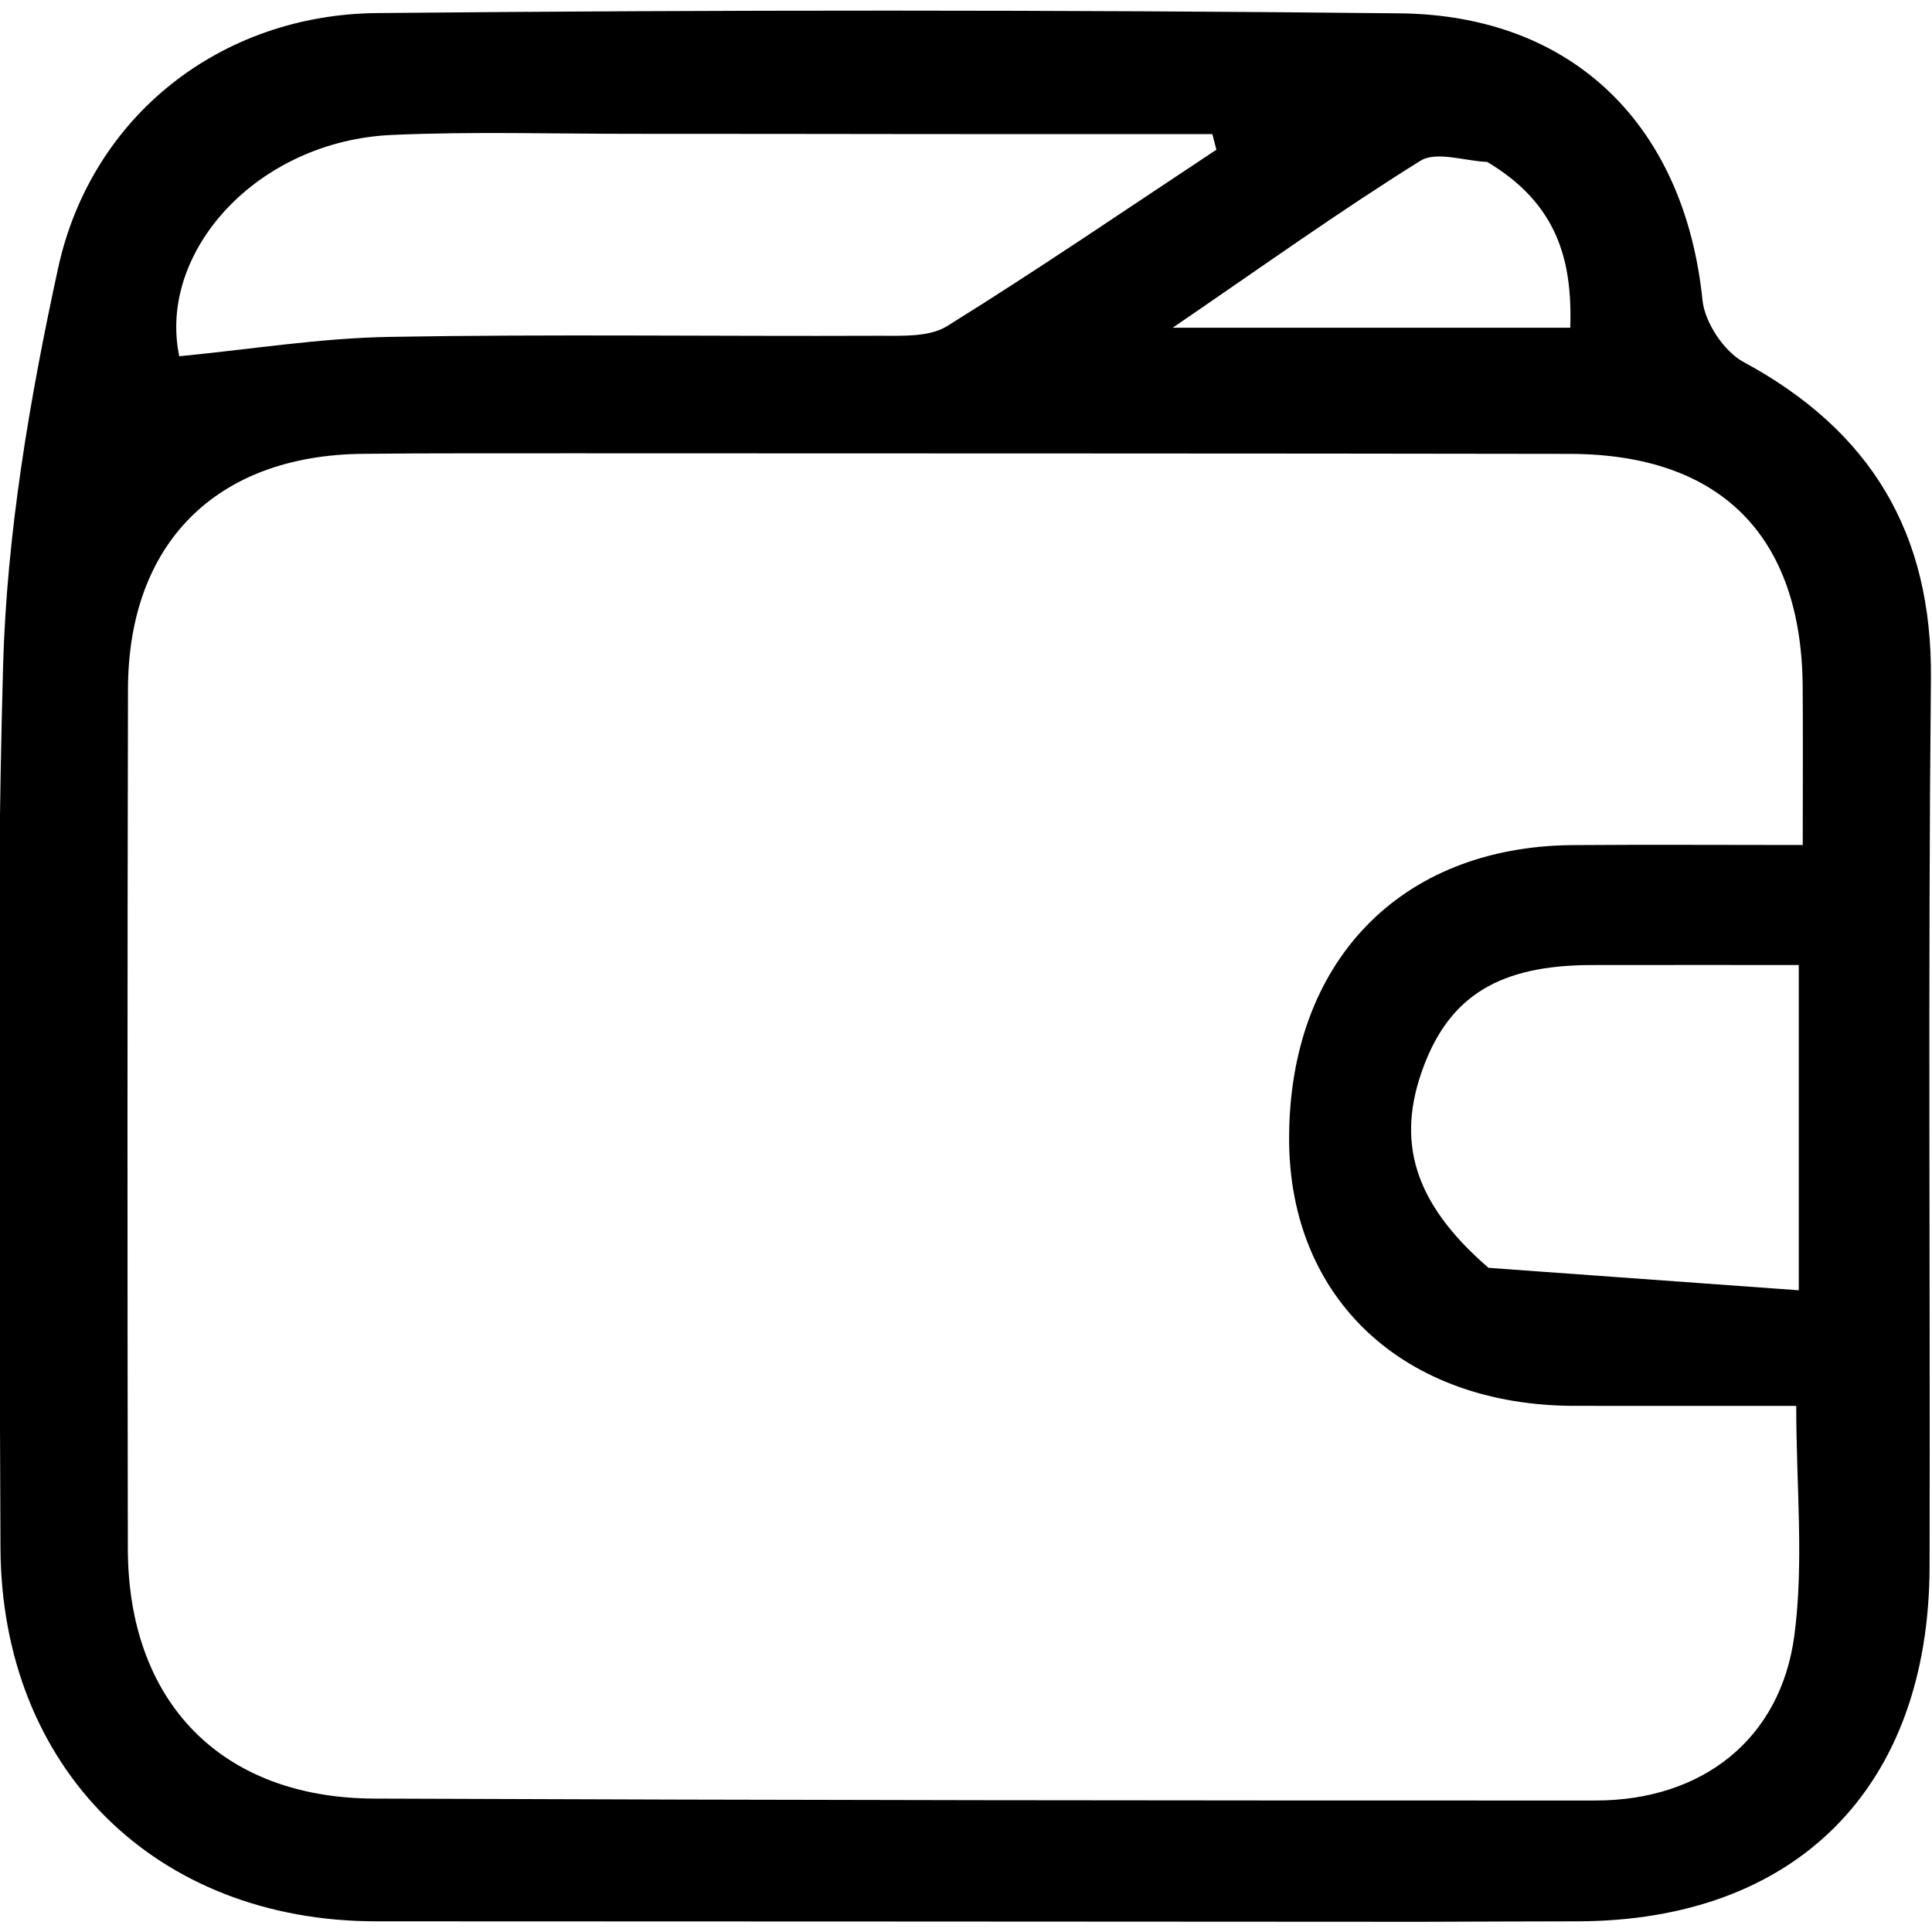
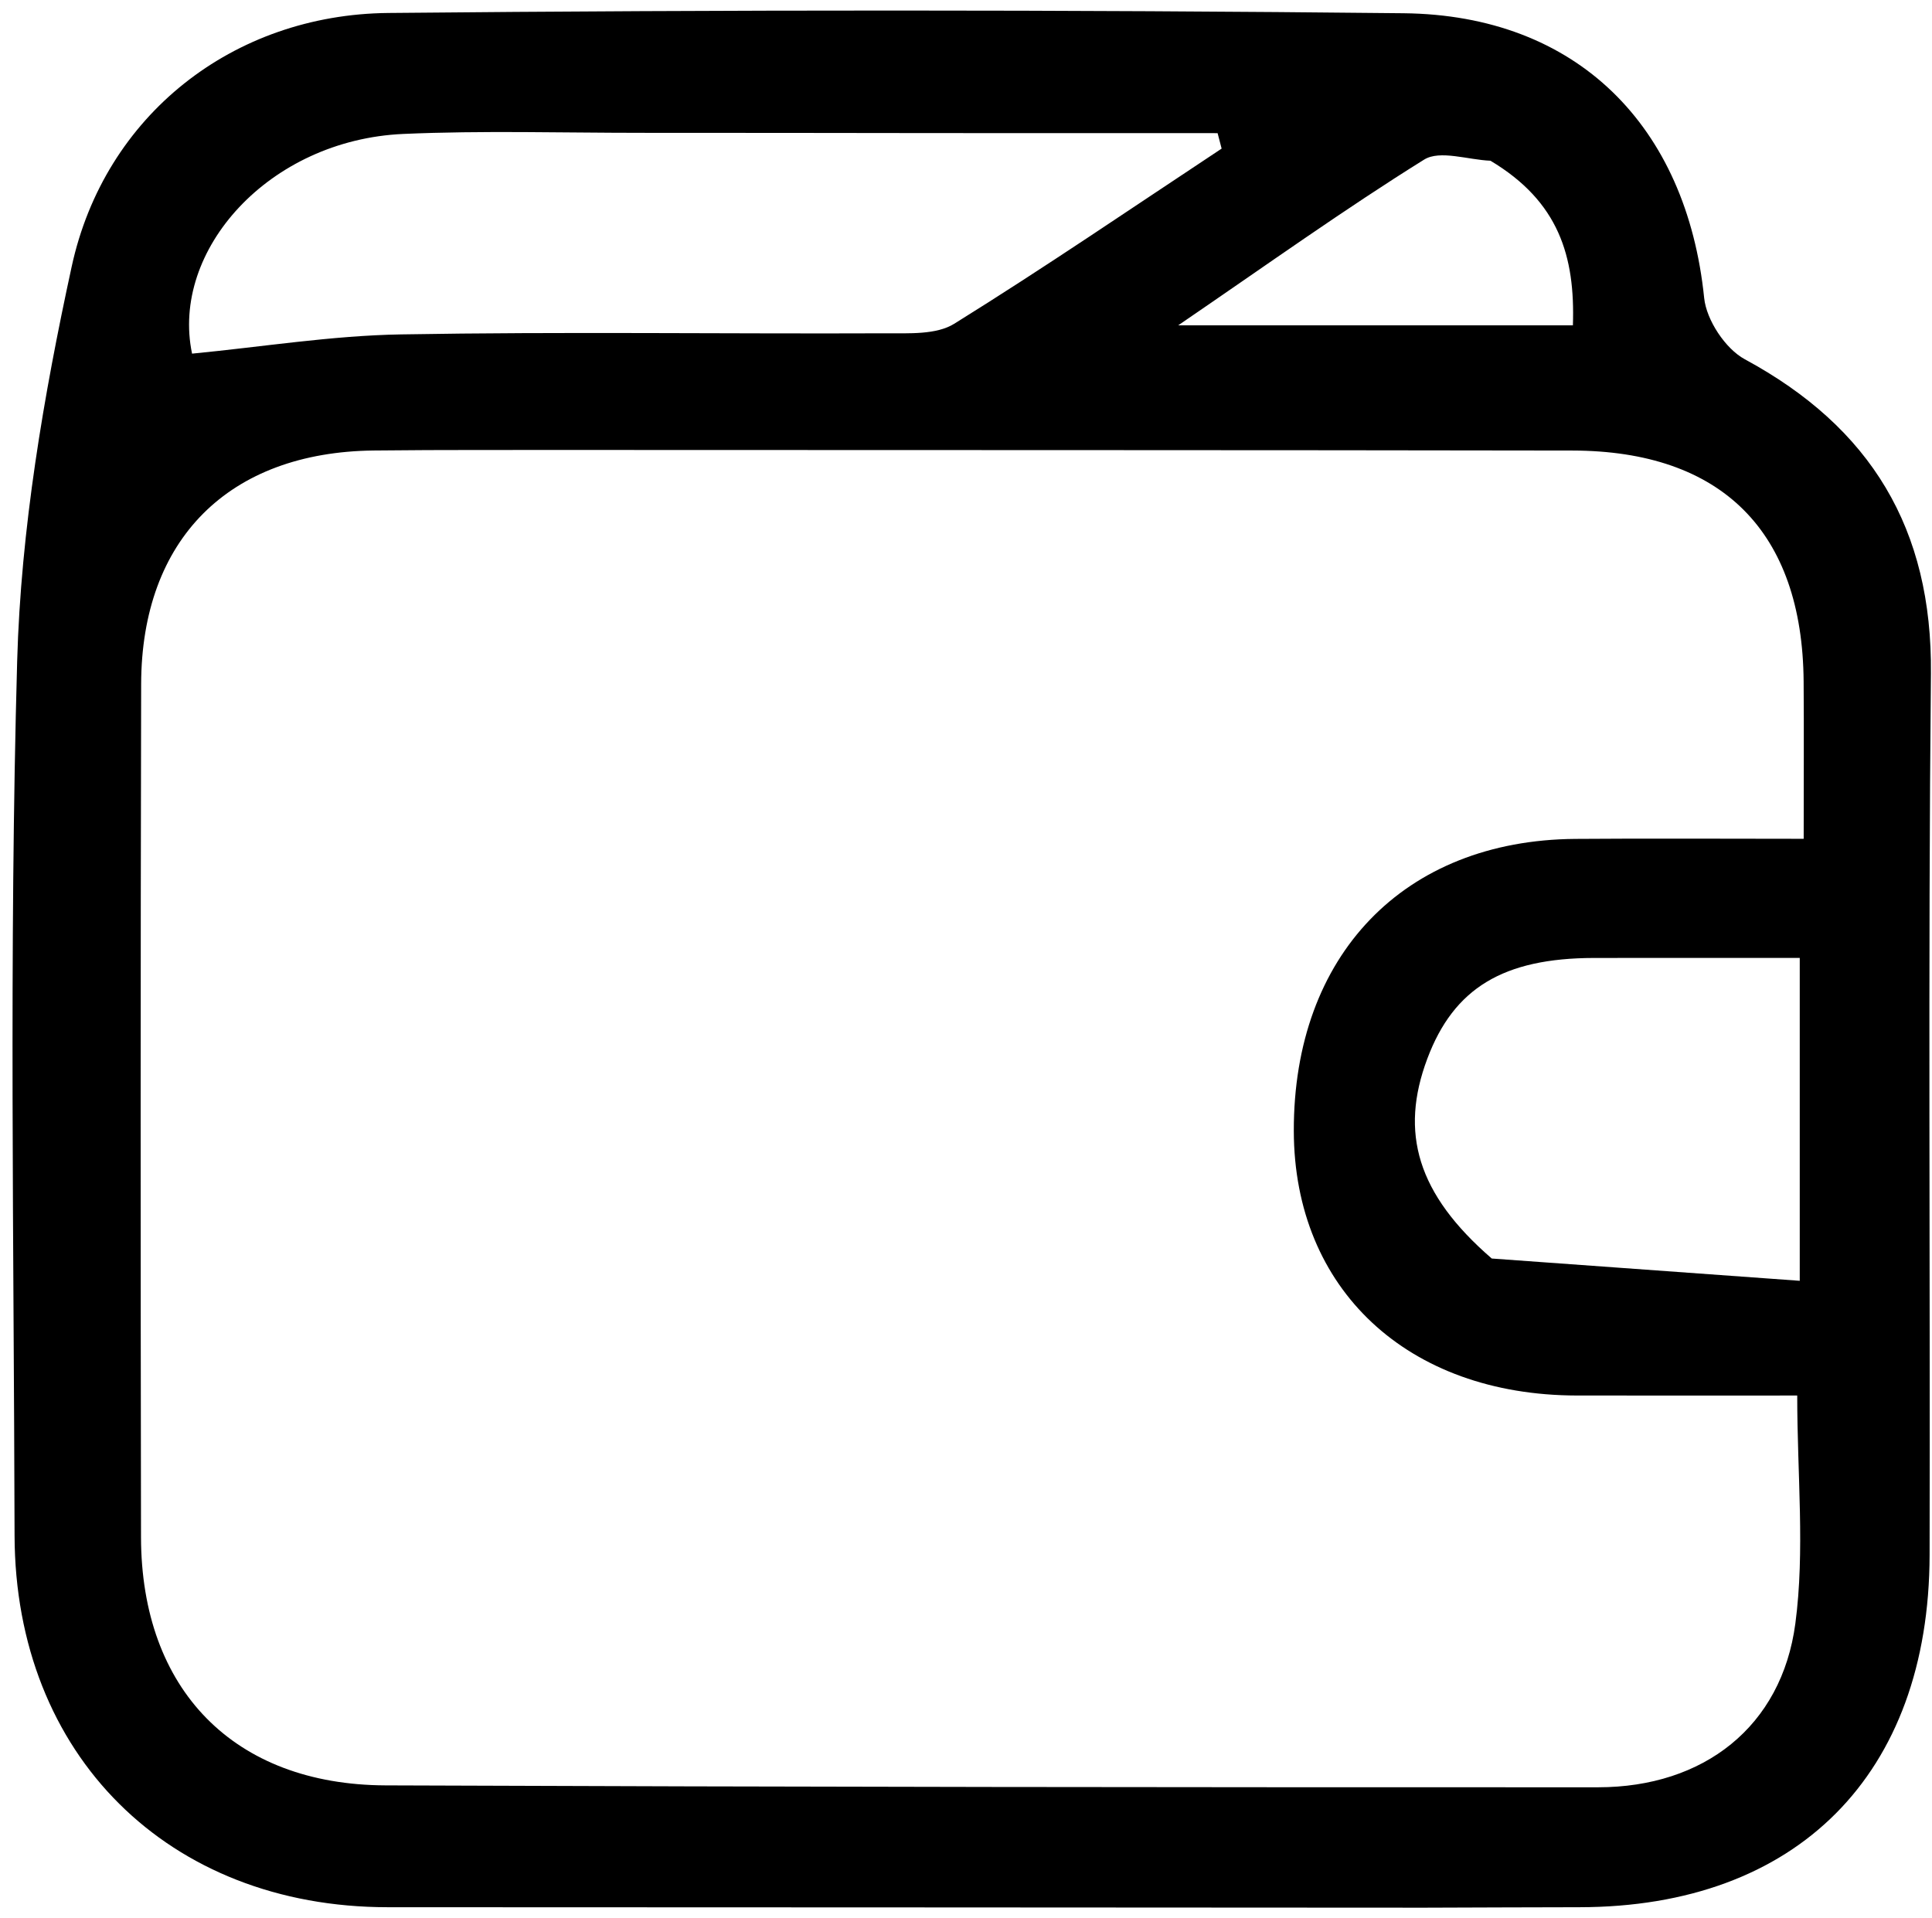
- <svg xmlns="http://www.w3.org/2000/svg" viewBox="516 366 136 136">
+ <svg xmlns="http://www.w3.org/2000/svg" viewBox="515 366 137 136">
  <path fill="#000" opacity="1" stroke="none" d=" M615.997,501.282   C591.164,501.269 566.831,501.253 542.498,501.249   C526.955,501.246 516.069,490.47 516.033,474.883   C515.985,454.217 515.643,433.54 516.217,412.889   C516.478,403.522 518.088,394.089 520.084,384.902   C522.415,374.172 531.529,367.025 542.536,366.92   C566.533,366.69 590.536,366.684 614.533,366.939   C626.836,367.07 634.597,374.936 635.844,387.13   C636.003,388.693 637.349,390.734 638.727,391.478   C647.666,396.31 652.025,403.494 651.924,413.771   C651.718,434.602 651.877,455.436 651.83,476.269   C651.796,491.847 642.418,501.235 626.996,501.249   C623.496,501.252 619.996,501.271 615.997,501.282  M556.501,397.909   C551.501,397.919 546.501,397.891 541.502,397.947   C531.221,398.063 525.032,404.237 525.009,414.514   C524.964,434.678 524.964,454.843 524.999,475.007   C525.018,485.824 531.586,492.566 542.339,492.609   C571,492.722 599.661,492.751 628.322,492.744   C635.806,492.742 641.338,488.449 642.31,481.132   C642.996,475.965 642.443,470.633 642.443,464.963   C637.087,464.963 631.952,464.969 626.818,464.962   C614.813,464.944 606.77,457.426 606.745,446.208   C606.718,433.734 614.552,425.584 626.702,425.49   C631.956,425.449 637.21,425.483 642.901,425.483   C642.901,421.263 642.924,417.791 642.897,414.319   C642.813,403.702 637.105,397.967 626.492,397.95   C603.495,397.911 580.498,397.922 556.501,397.909  M581.495,375.438   C574.514,375.431 567.533,375.418 560.552,375.42   C554.901,375.422 549.241,375.249 543.601,375.498   C534.079,375.918 527.08,383.743 528.619,391.078   C533.613,390.596 538.513,389.799 543.424,389.714   C554.889,389.515 566.36,389.683 577.829,389.636   C579.458,389.629 581.395,389.748 582.662,388.961   C589.079,384.974 595.323,380.707 601.627,376.538   C601.532,376.173 601.437,375.808 601.341,375.442   C595.058,375.442 588.775,375.442 581.495,375.438  M620.782,455.247   C627.956,455.766 635.13,456.285 642.622,456.827   C642.622,448.665 642.622,441.611 642.622,433.931   C637.577,433.931 632.806,433.924 628.034,433.933   C621.601,433.944 618.09,436.071 616.212,441.077   C614.251,446.308 615.475,450.66 620.782,455.247  M620.69,377.398   C619.099,377.335 617.104,376.622 615.987,377.318   C610.339,380.836 604.919,384.72 598.548,389.071   C608.647,389.071 617.497,389.071 626.536,389.071   C626.699,384.178 625.542,380.299 620.69,377.398  z" />
</svg>
